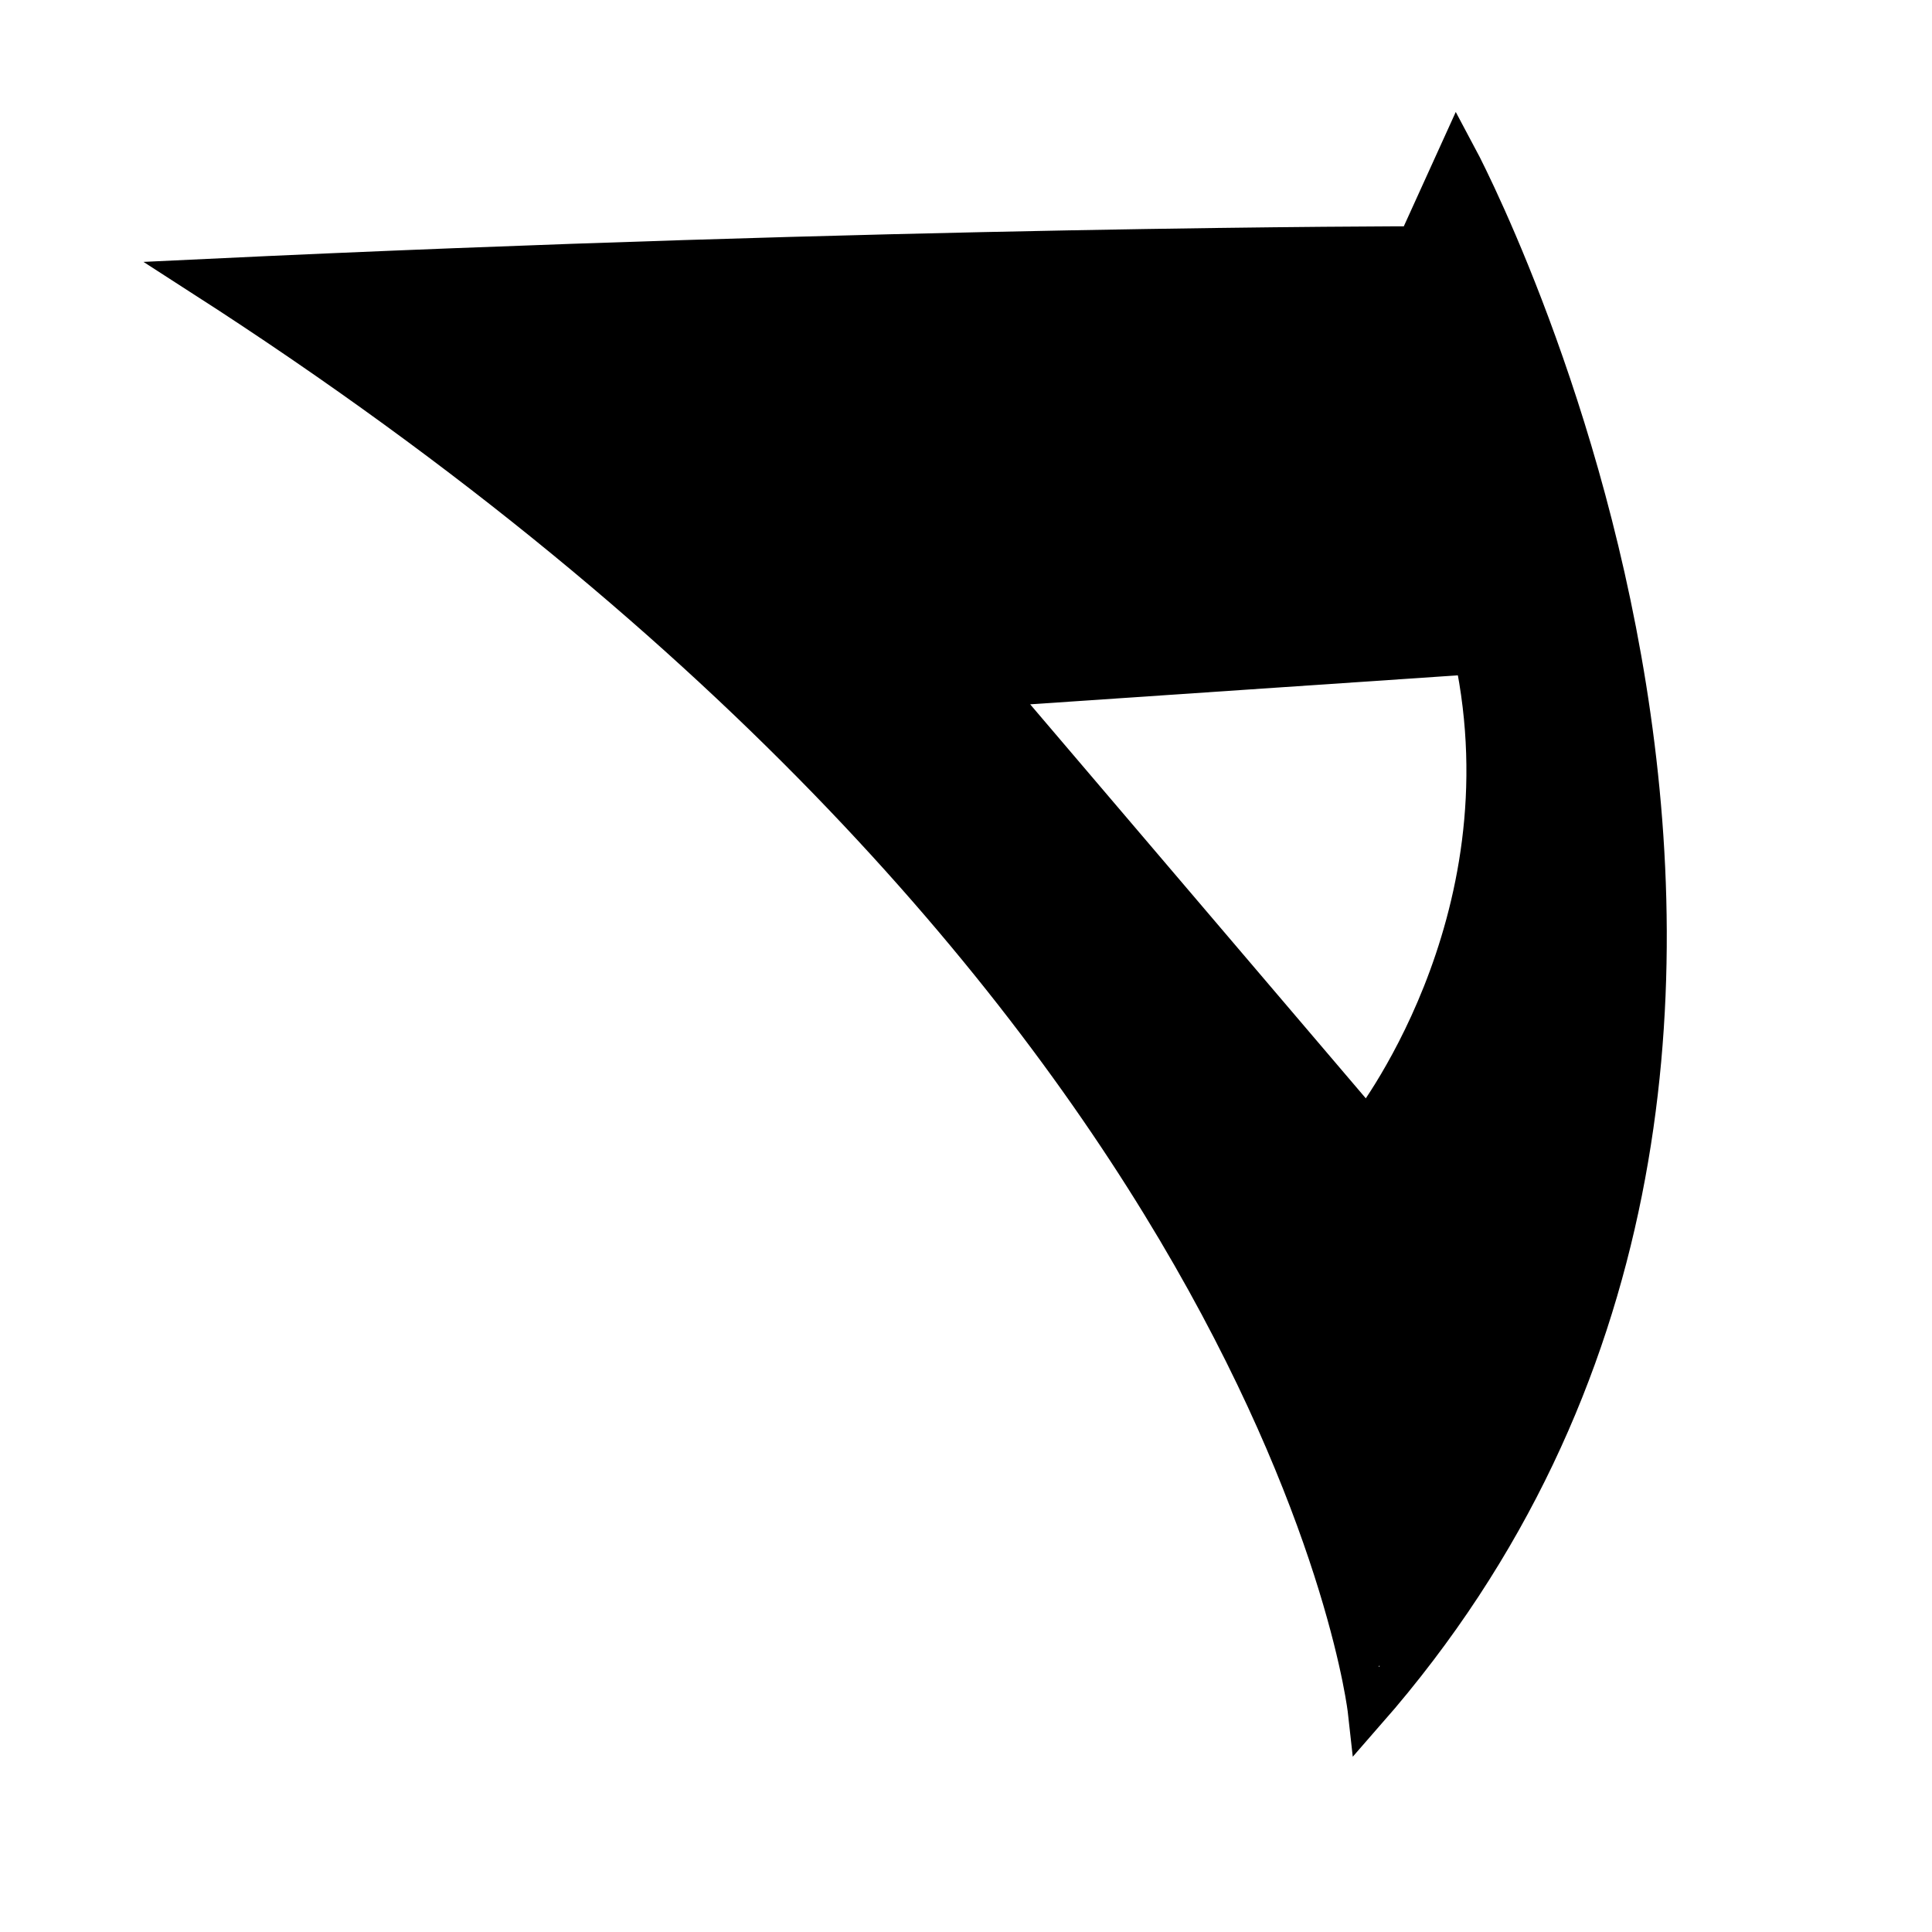
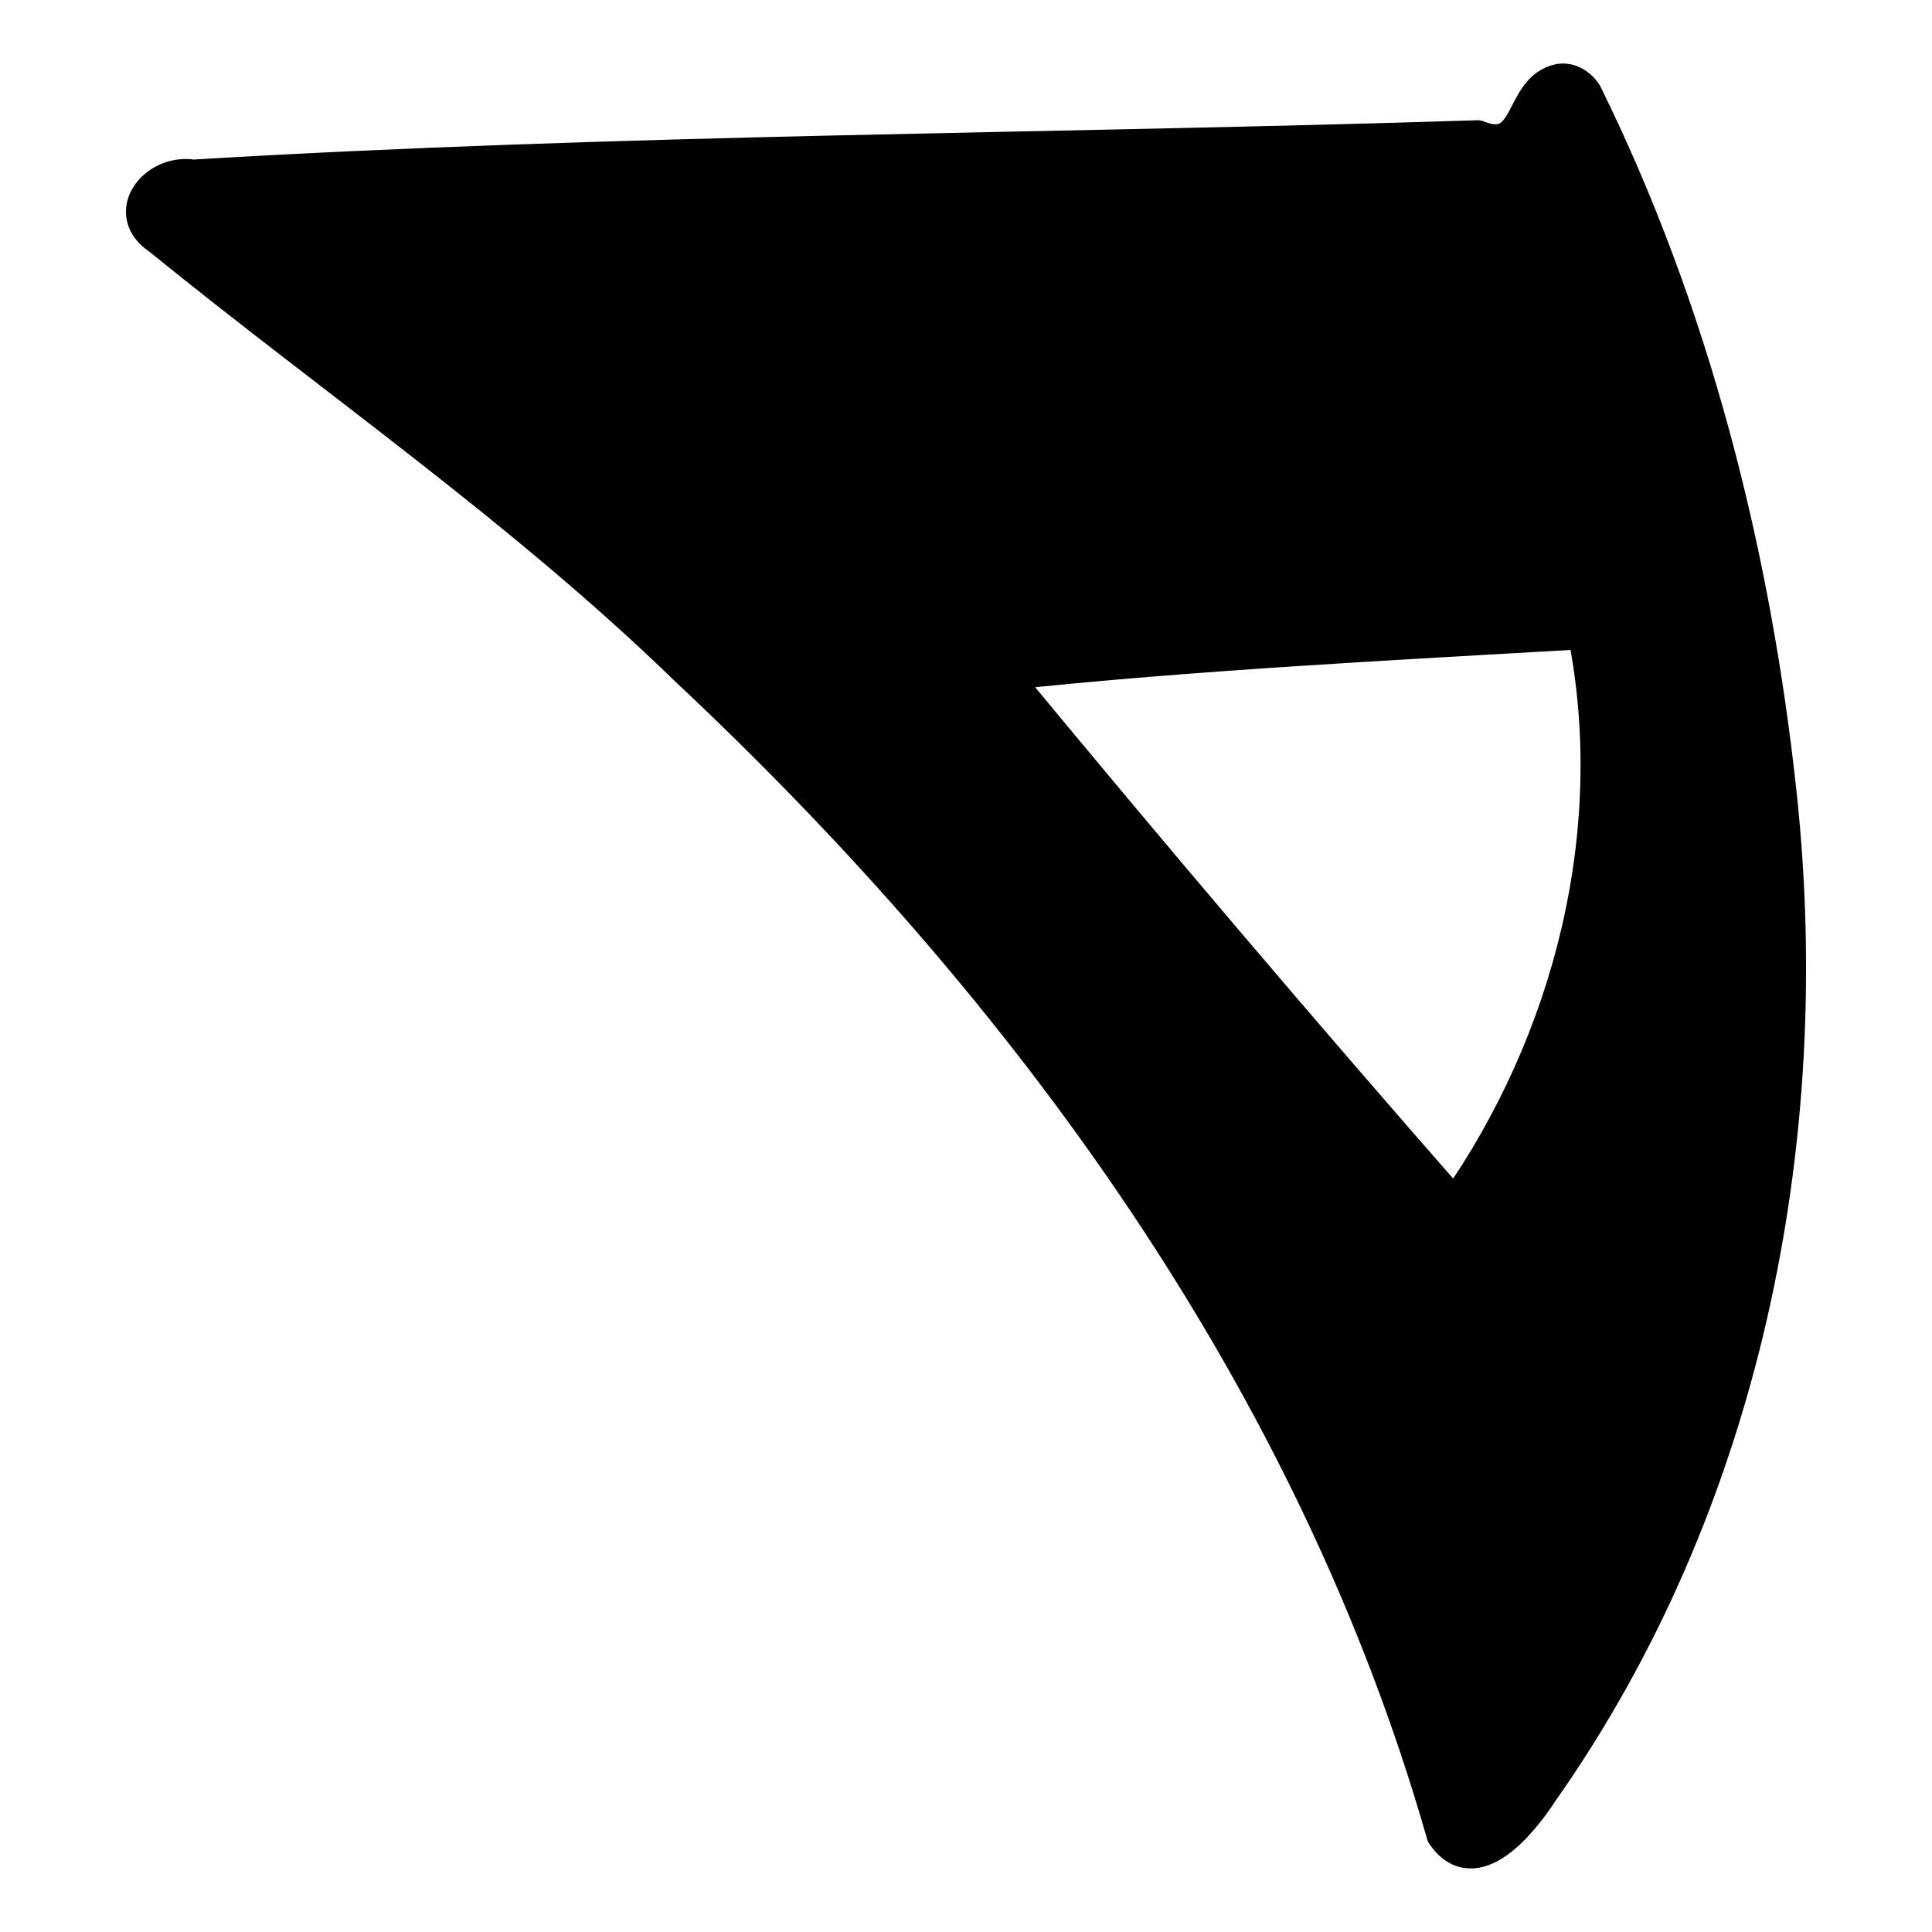
- <svg xmlns="http://www.w3.org/2000/svg" id="svg4233" version="1.1" width="100%" height="100%" viewBox="0 0 50 50">
-   <defs id="defs4237" />
-   <path style="fill:none;fill-opacity:1;fill-rule:evenodd;stroke:#000000;stroke-width:1px;stroke-linecap:butt;stroke-linejoin:miter;stroke-opacity:1" d="m 36.653,6.356 c 0,0 -13.559,0 -31.356,0.847 C 33.263,25.212 35.381,44.28 35.381,44.28 50.212,27.331 37.712,4.025 37.712,4.025 Z" id="path4783" />
-   <path style="fill:none;fill-rule:evenodd;stroke:#000000;stroke-width:1px;stroke-linecap:butt;stroke-linejoin:miter;stroke-opacity:1" d="m 38.136,16.949 -12.5,0.847 9.746,11.441 c 0,0 4.237,-5.297 2.754,-12.288 z" id="path4785" />
-   <path style="fill:#000000;fill-opacity:1;fill-rule:nonzero;stroke:none;stroke-width:0.5;stroke-miterlimit:4;stroke-dasharray:none;stroke-opacity:1" d="M 37.641,5.1 C 36.765,5.284 37.029,6.764 35.902,6.309 26.72,6.602 17.523,6.603 8.353,7.152 7.531,7.018 6.779,7.966 7.624,8.523 11.405,11.593 15.425,14.357 18.925,17.761 c 7.318,6.861 13.438,15.242 16.215,24.977 0.706,1.032 1.741,-0.291 2.158,-0.936 C 41.627,35.65 43.195,27.882 42.408,20.465 41.853,15.268 40.541,10.086 38.226,5.39 38.1,5.2 37.879,5.056 37.641,5.1 Z m 0.526,11.875 c 0.841,4.227 -0.294,8.723 -2.76,12.238 -3.277,-3.737 -6.494,-7.527 -9.657,-11.356 4.075,-0.433 8.316,-0.645 12.417,-0.882 z" id="path4803" />
-   <path style="fill:#000000;fill-opacity:1;fill-rule:nonzero;stroke:none;stroke-width:0.5;stroke-miterlimit:4;stroke-dasharray:none;stroke-opacity:1" d="M 7.01,7.219 C 6.548,7.256 6.393,7.864 6.737,8.149 7.004,8.566 7.746,8.347 7.689,7.84 7.679,7.507 7.329,7.228 7.01,7.219 Z" id="path4805" />
+ <svg xmlns="http://www.w3.org/2000/svg" width="100%" height="100%" viewBox="0 0 512 512" version="1.1" xml:space="preserve" style="fill-rule:evenodd;clip-rule:evenodd;stroke-linejoin:round;stroke-miterlimit:2;">
+   <path id="vazarin" d="M413.126,21.1C402.301,23.372 405.56,41.659 391.628,36.034C278.144,39.663 164.473,39.667 51.13,46.463C40.978,44.797 31.677,56.513 42.128,63.402C88.851,101.347 138.548,135.507 181.804,177.582C272.254,262.386 347.9,365.968 382.219,486.296C390.944,499.049 403.743,482.693 408.896,474.727C462.4,398.683 481.774,302.67 472.043,211.006C465.189,146.767 448.965,82.717 420.358,24.685C418.805,22.328 416.064,20.552 413.126,21.1ZM419.626,167.875C430.025,220.116 415.998,275.69 385.508,319.13C345.004,272.944 305.242,226.102 266.152,178.774C316.516,173.424 368.935,170.807 419.626,167.875Z" style="fill-rule:nonzero;stroke:black;stroke-width:8.33px;" />
</svg>
